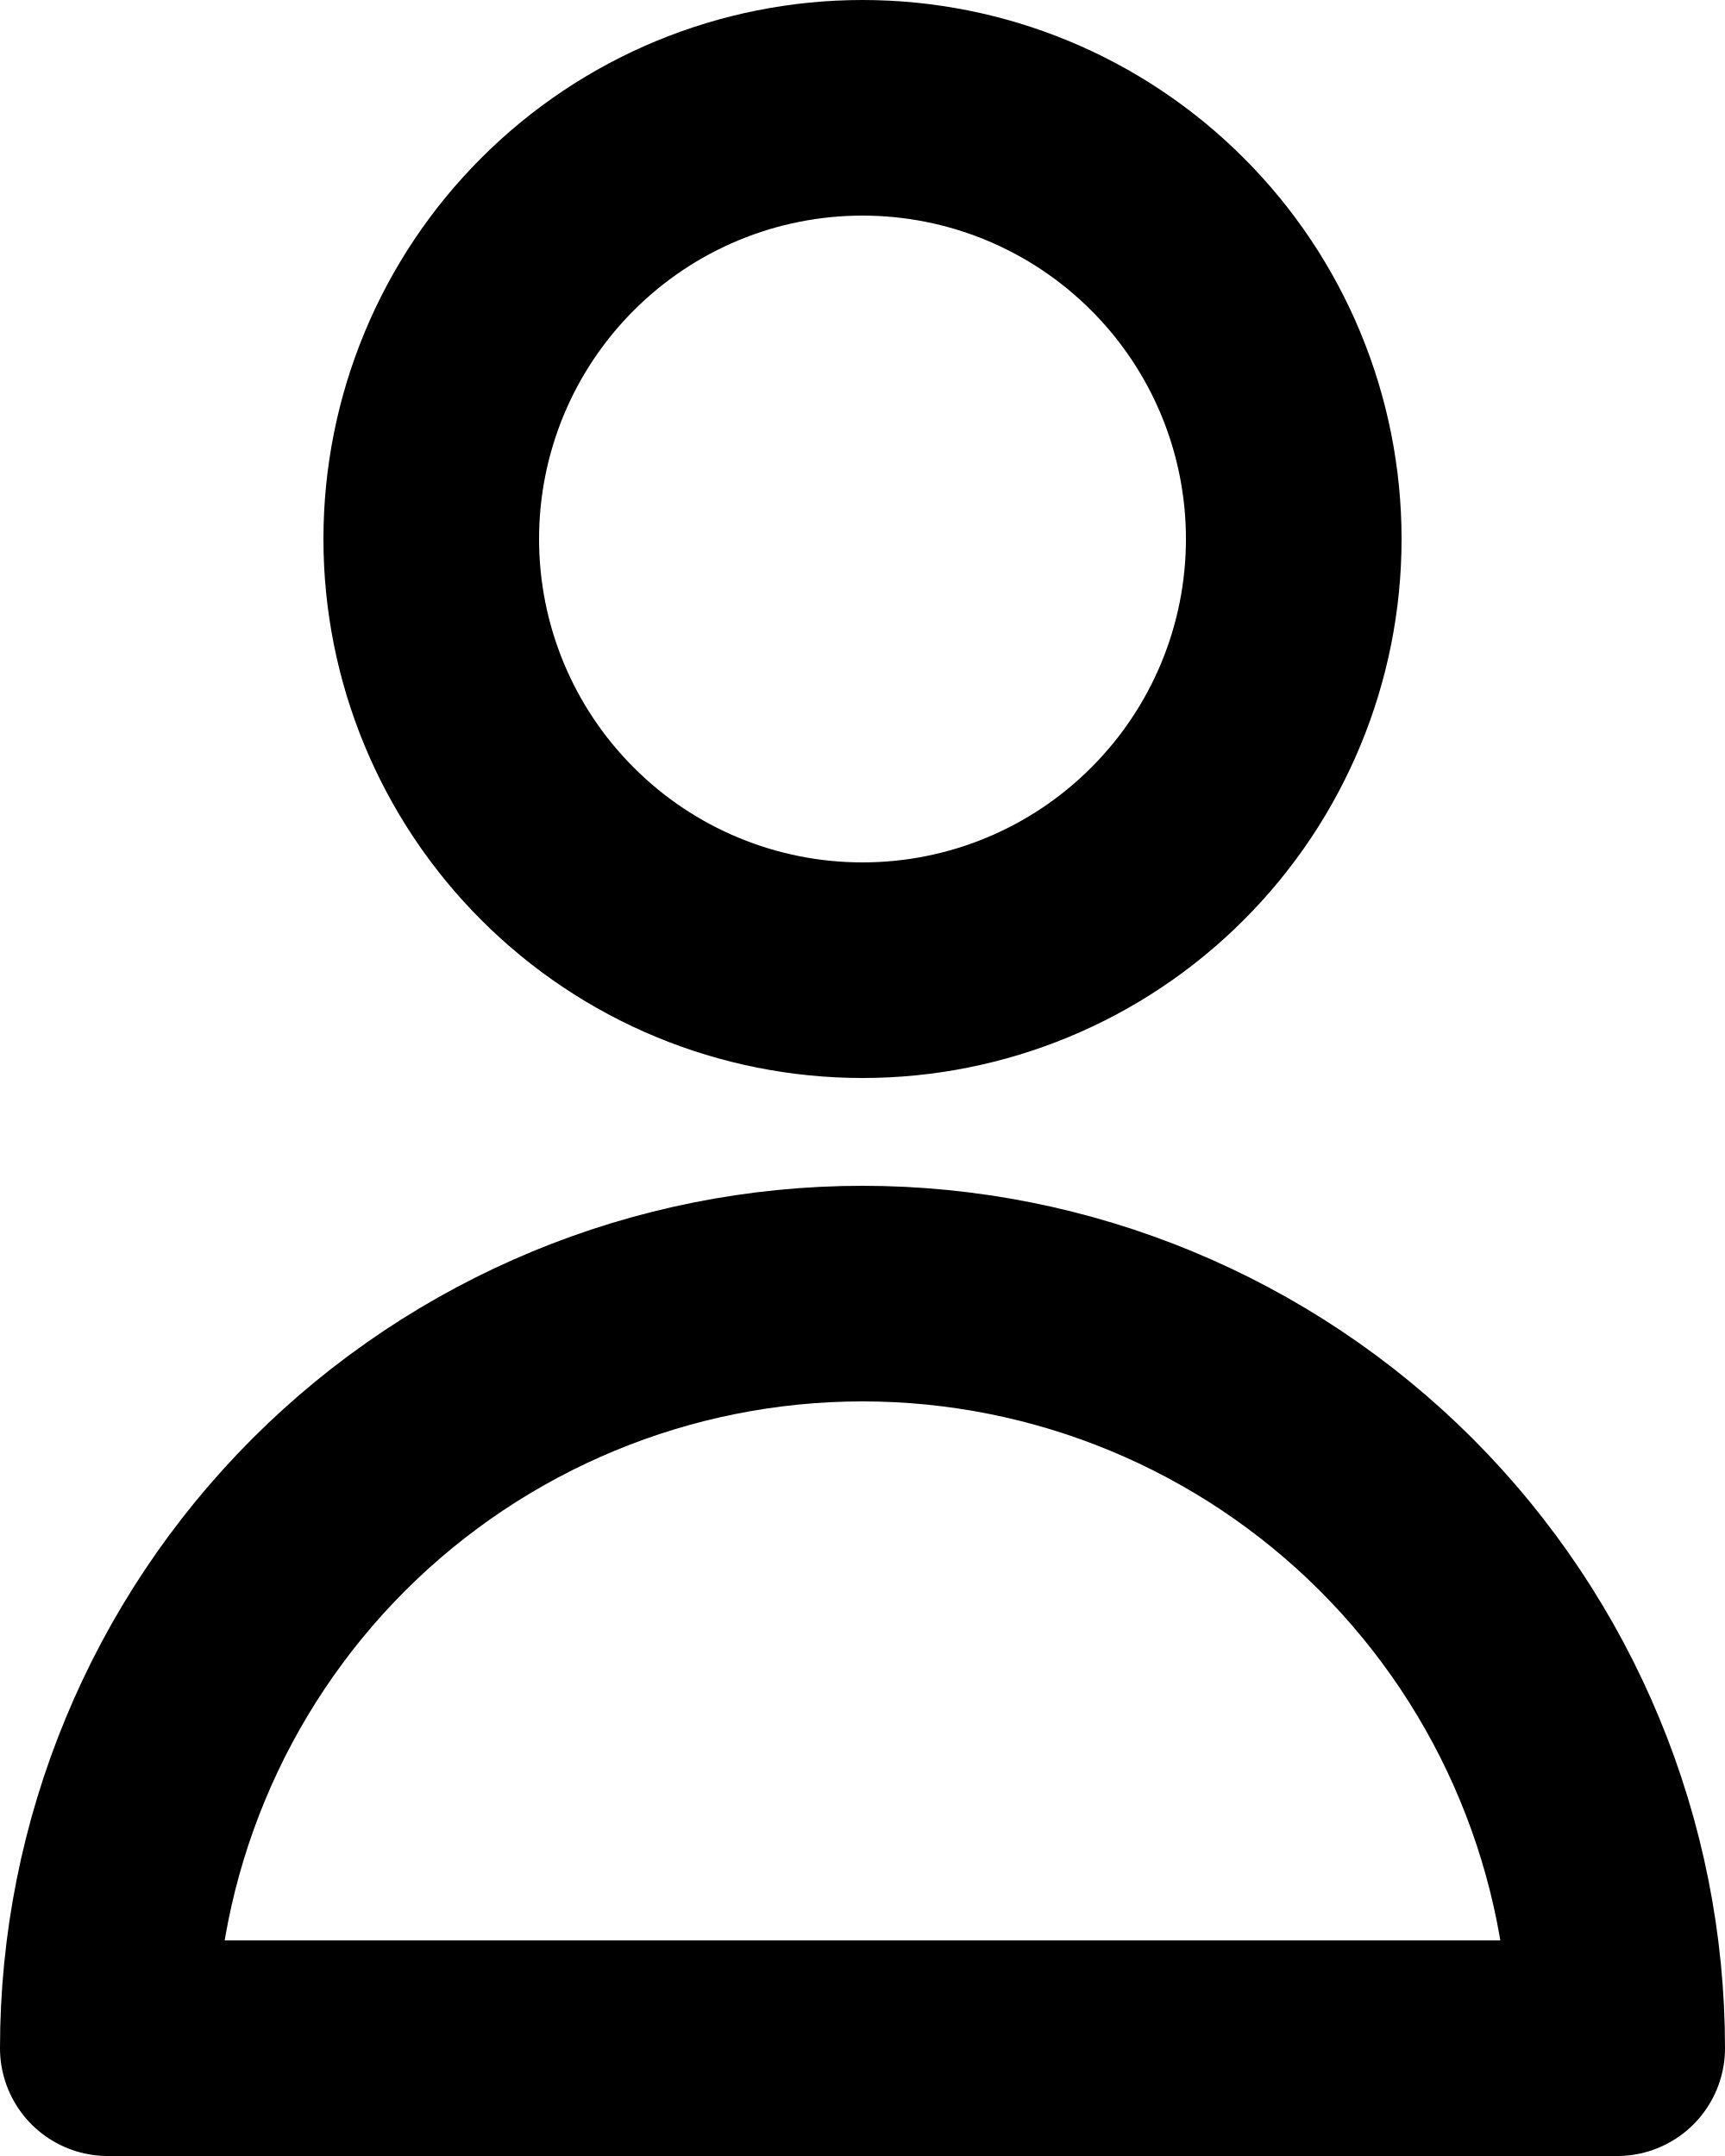
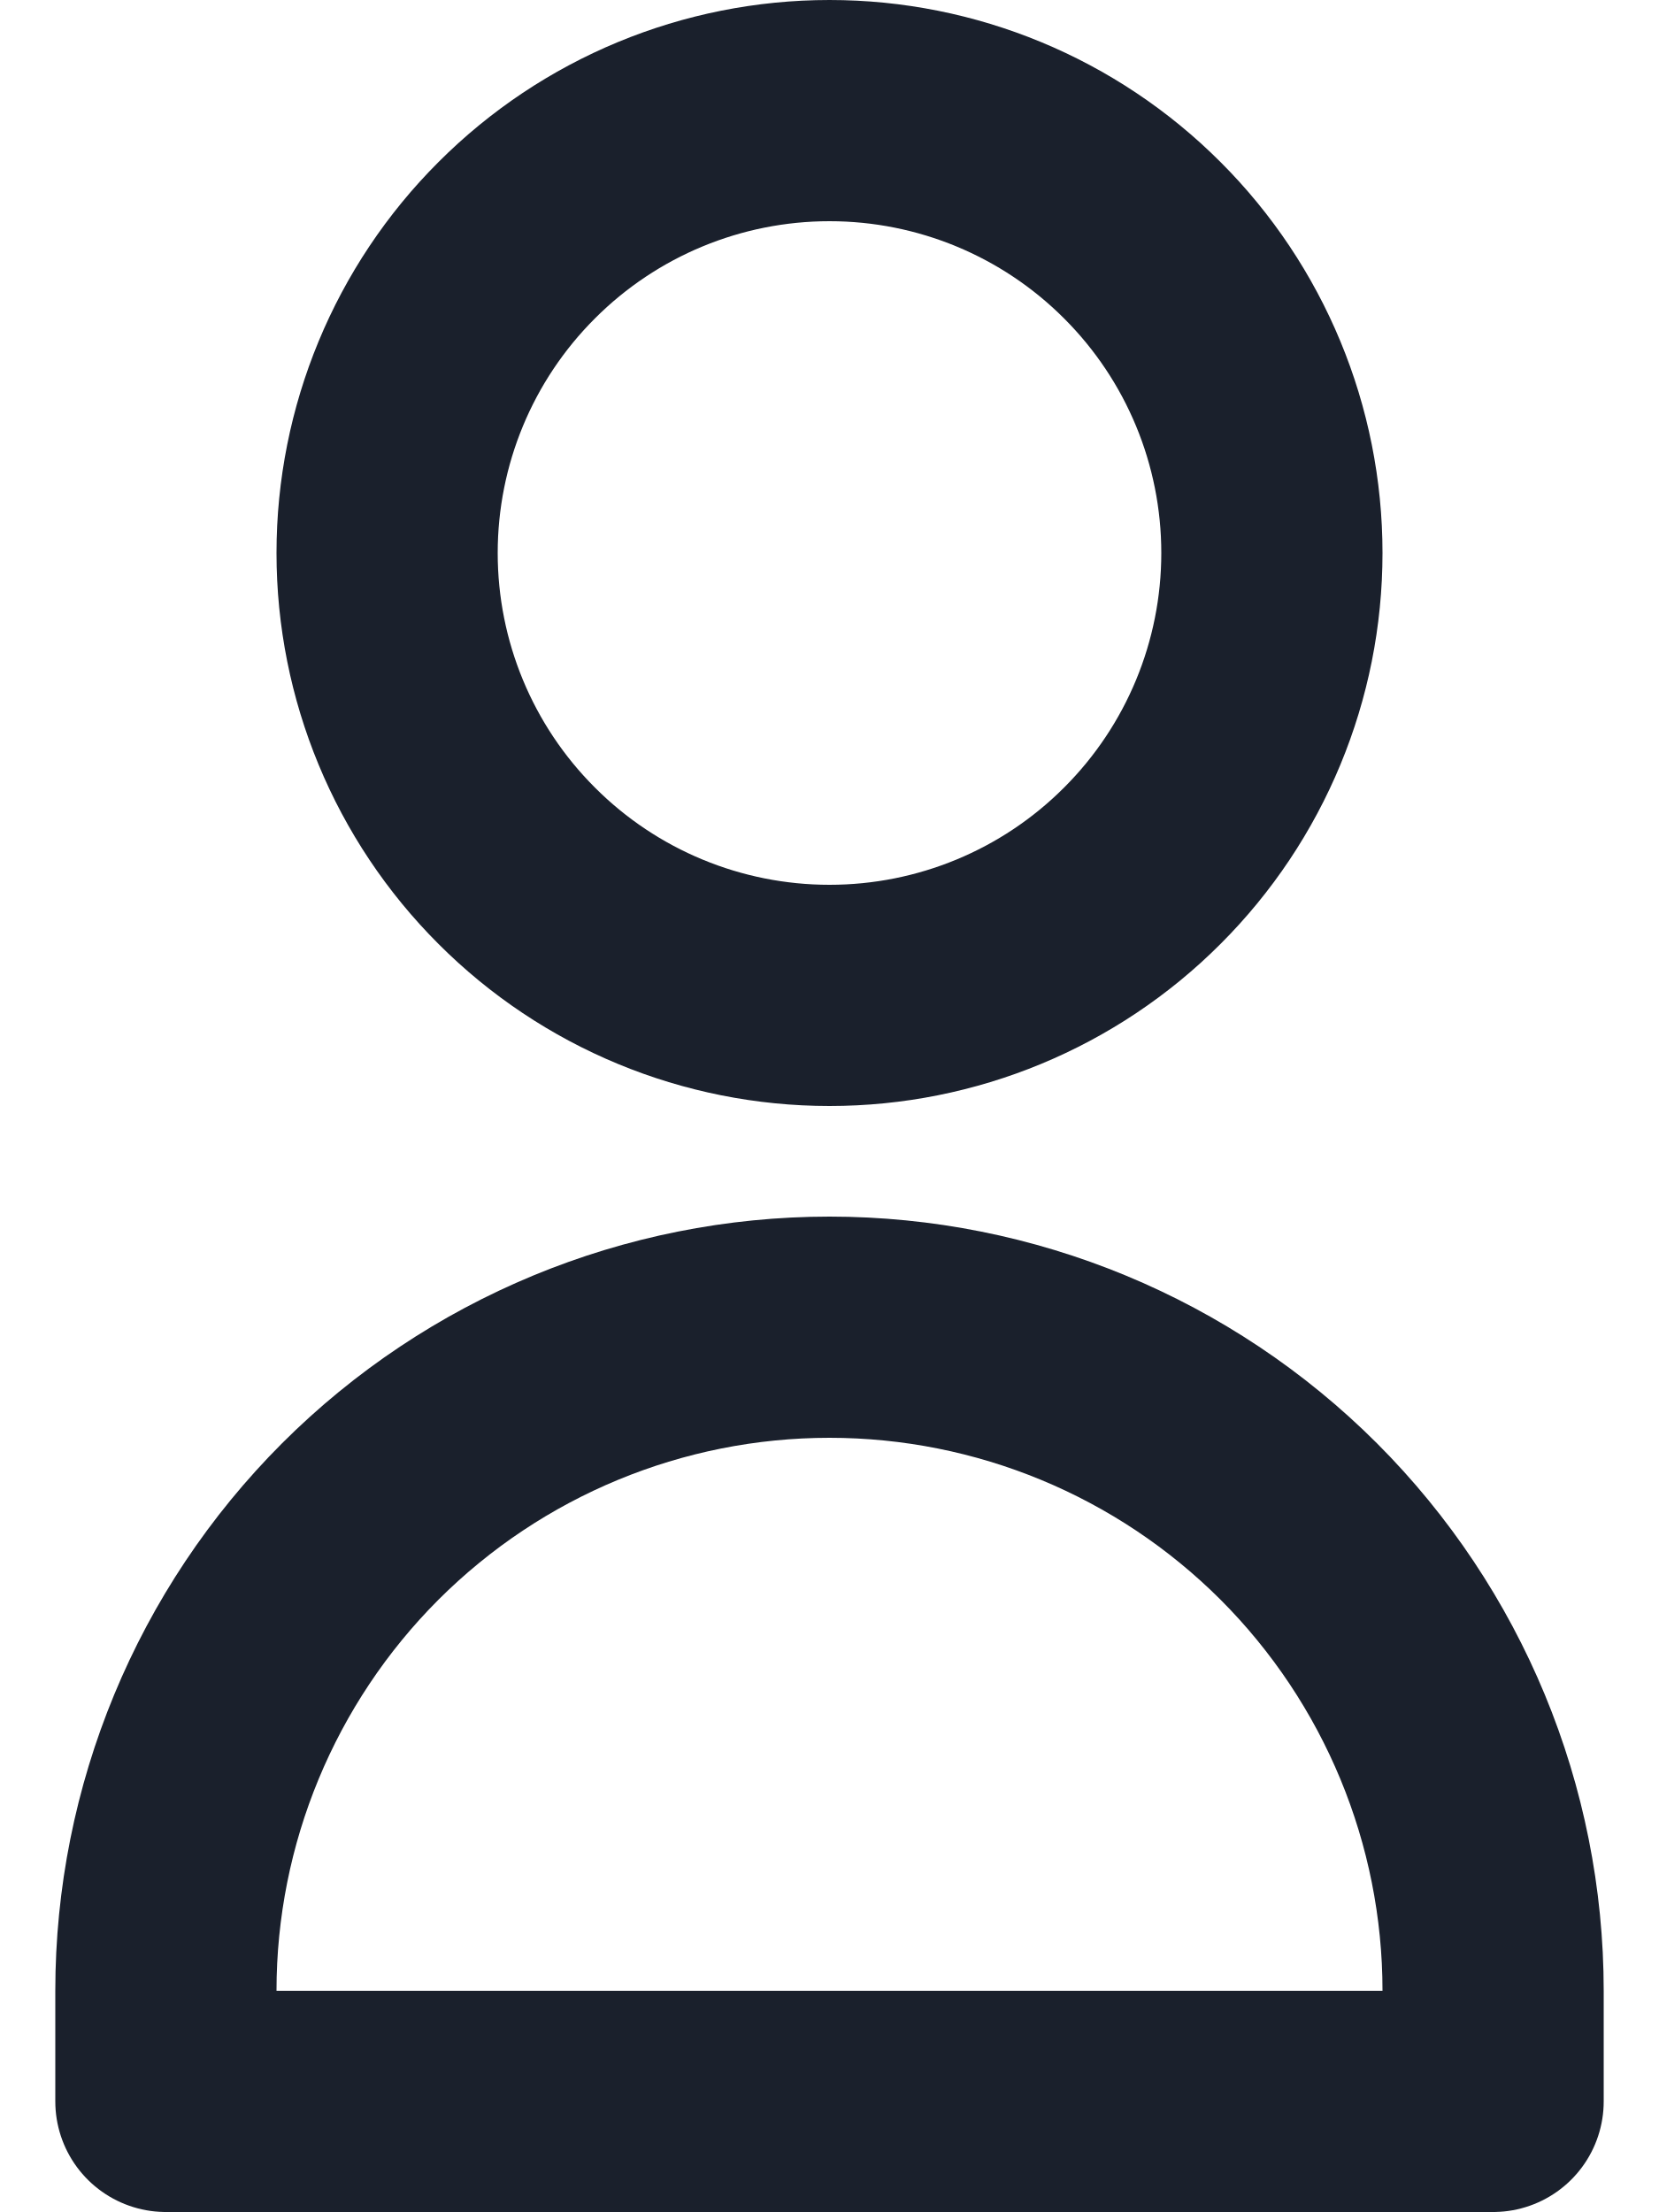
- <svg xmlns="http://www.w3.org/2000/svg" width="16" height="20" viewBox="0 0 16 20" fill="none">
-   <path d="M10.828 7.828C11.579 7.078 12 6.061 12 5C12 3.939 11.579 2.922 10.828 2.172C10.078 1.421 9.061 1 8 1C6.939 1 5.922 1.421 5.172 2.172C4.421 2.922 4 3.939 4 5C4 6.061 4.421 7.078 5.172 7.828C5.922 8.579 6.939 9 8 9C9.061 9 10.078 8.579 10.828 7.828Z" stroke="black" stroke-width="2" stroke-linecap="round" stroke-linejoin="round" />
-   <path d="M3.05 14.05C4.363 12.738 6.143 12 8 12C9.857 12 11.637 12.738 12.95 14.05C14.262 15.363 15 17.143 15 19H1C1 17.143 1.738 15.363 3.05 14.05Z" stroke="black" stroke-width="2" stroke-linecap="round" stroke-linejoin="round" />
+ <svg xmlns="http://www.w3.org/2000/svg" width="15" height="20" viewBox="0 0 15 20" fill="none">
+   <path d="M11.5 5C11.5 6.061 11.079 7.078 10.328 7.828C9.578 8.579 8.561 9 7.5 9C6.439 9 5.422 8.579 4.672 7.828C3.921 7.078 3.5 6.061 3.5 5C3.5 3.939 3.921 2.922 4.672 2.172C5.422 1.421 6.439 1 7.5 1C8.561 1 9.578 1.421 10.328 2.172C11.079 2.922 11.5 3.939 11.5 5ZM1.5 18C1.5 16.409 2.132 14.883 3.257 13.757C4.383 12.632 5.909 12 7.5 12C9.091 12 10.617 12.632 11.743 13.757C12.868 14.883 13.5 16.409 13.5 18V19H1.5V18Z" stroke="#1A202C" stroke-width="2" stroke-linecap="round" stroke-linejoin="round" />
</svg>
